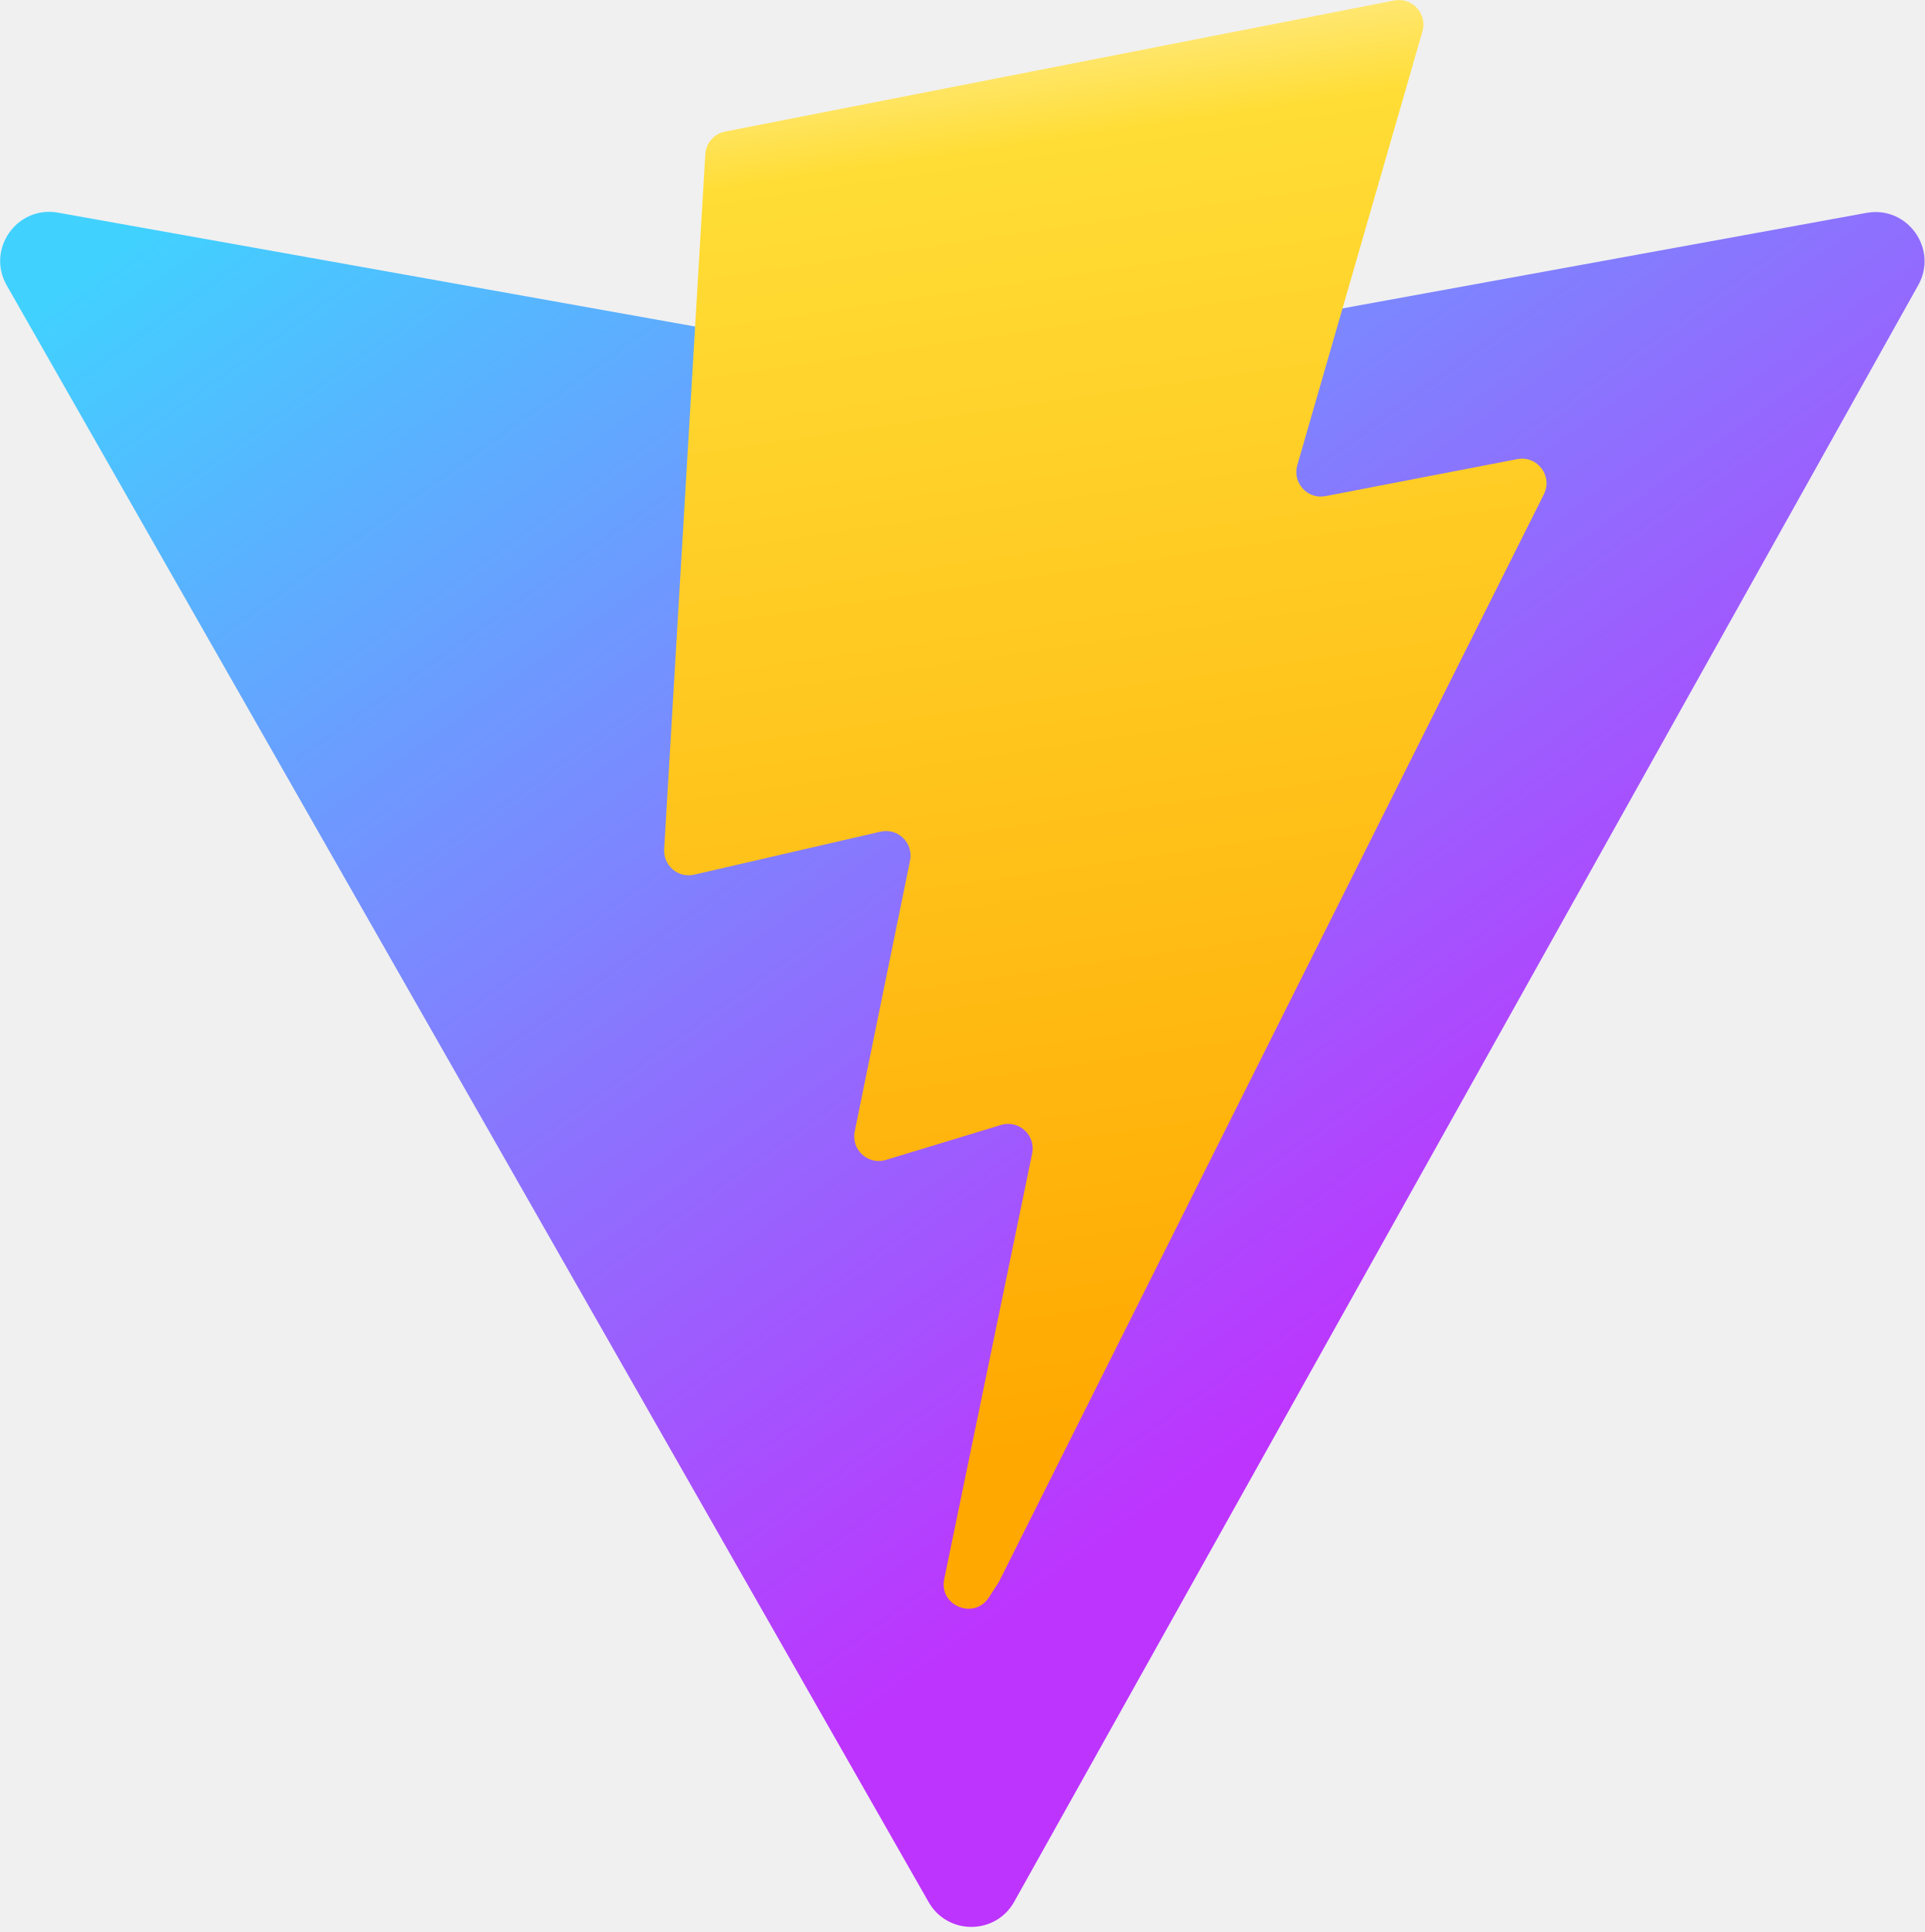
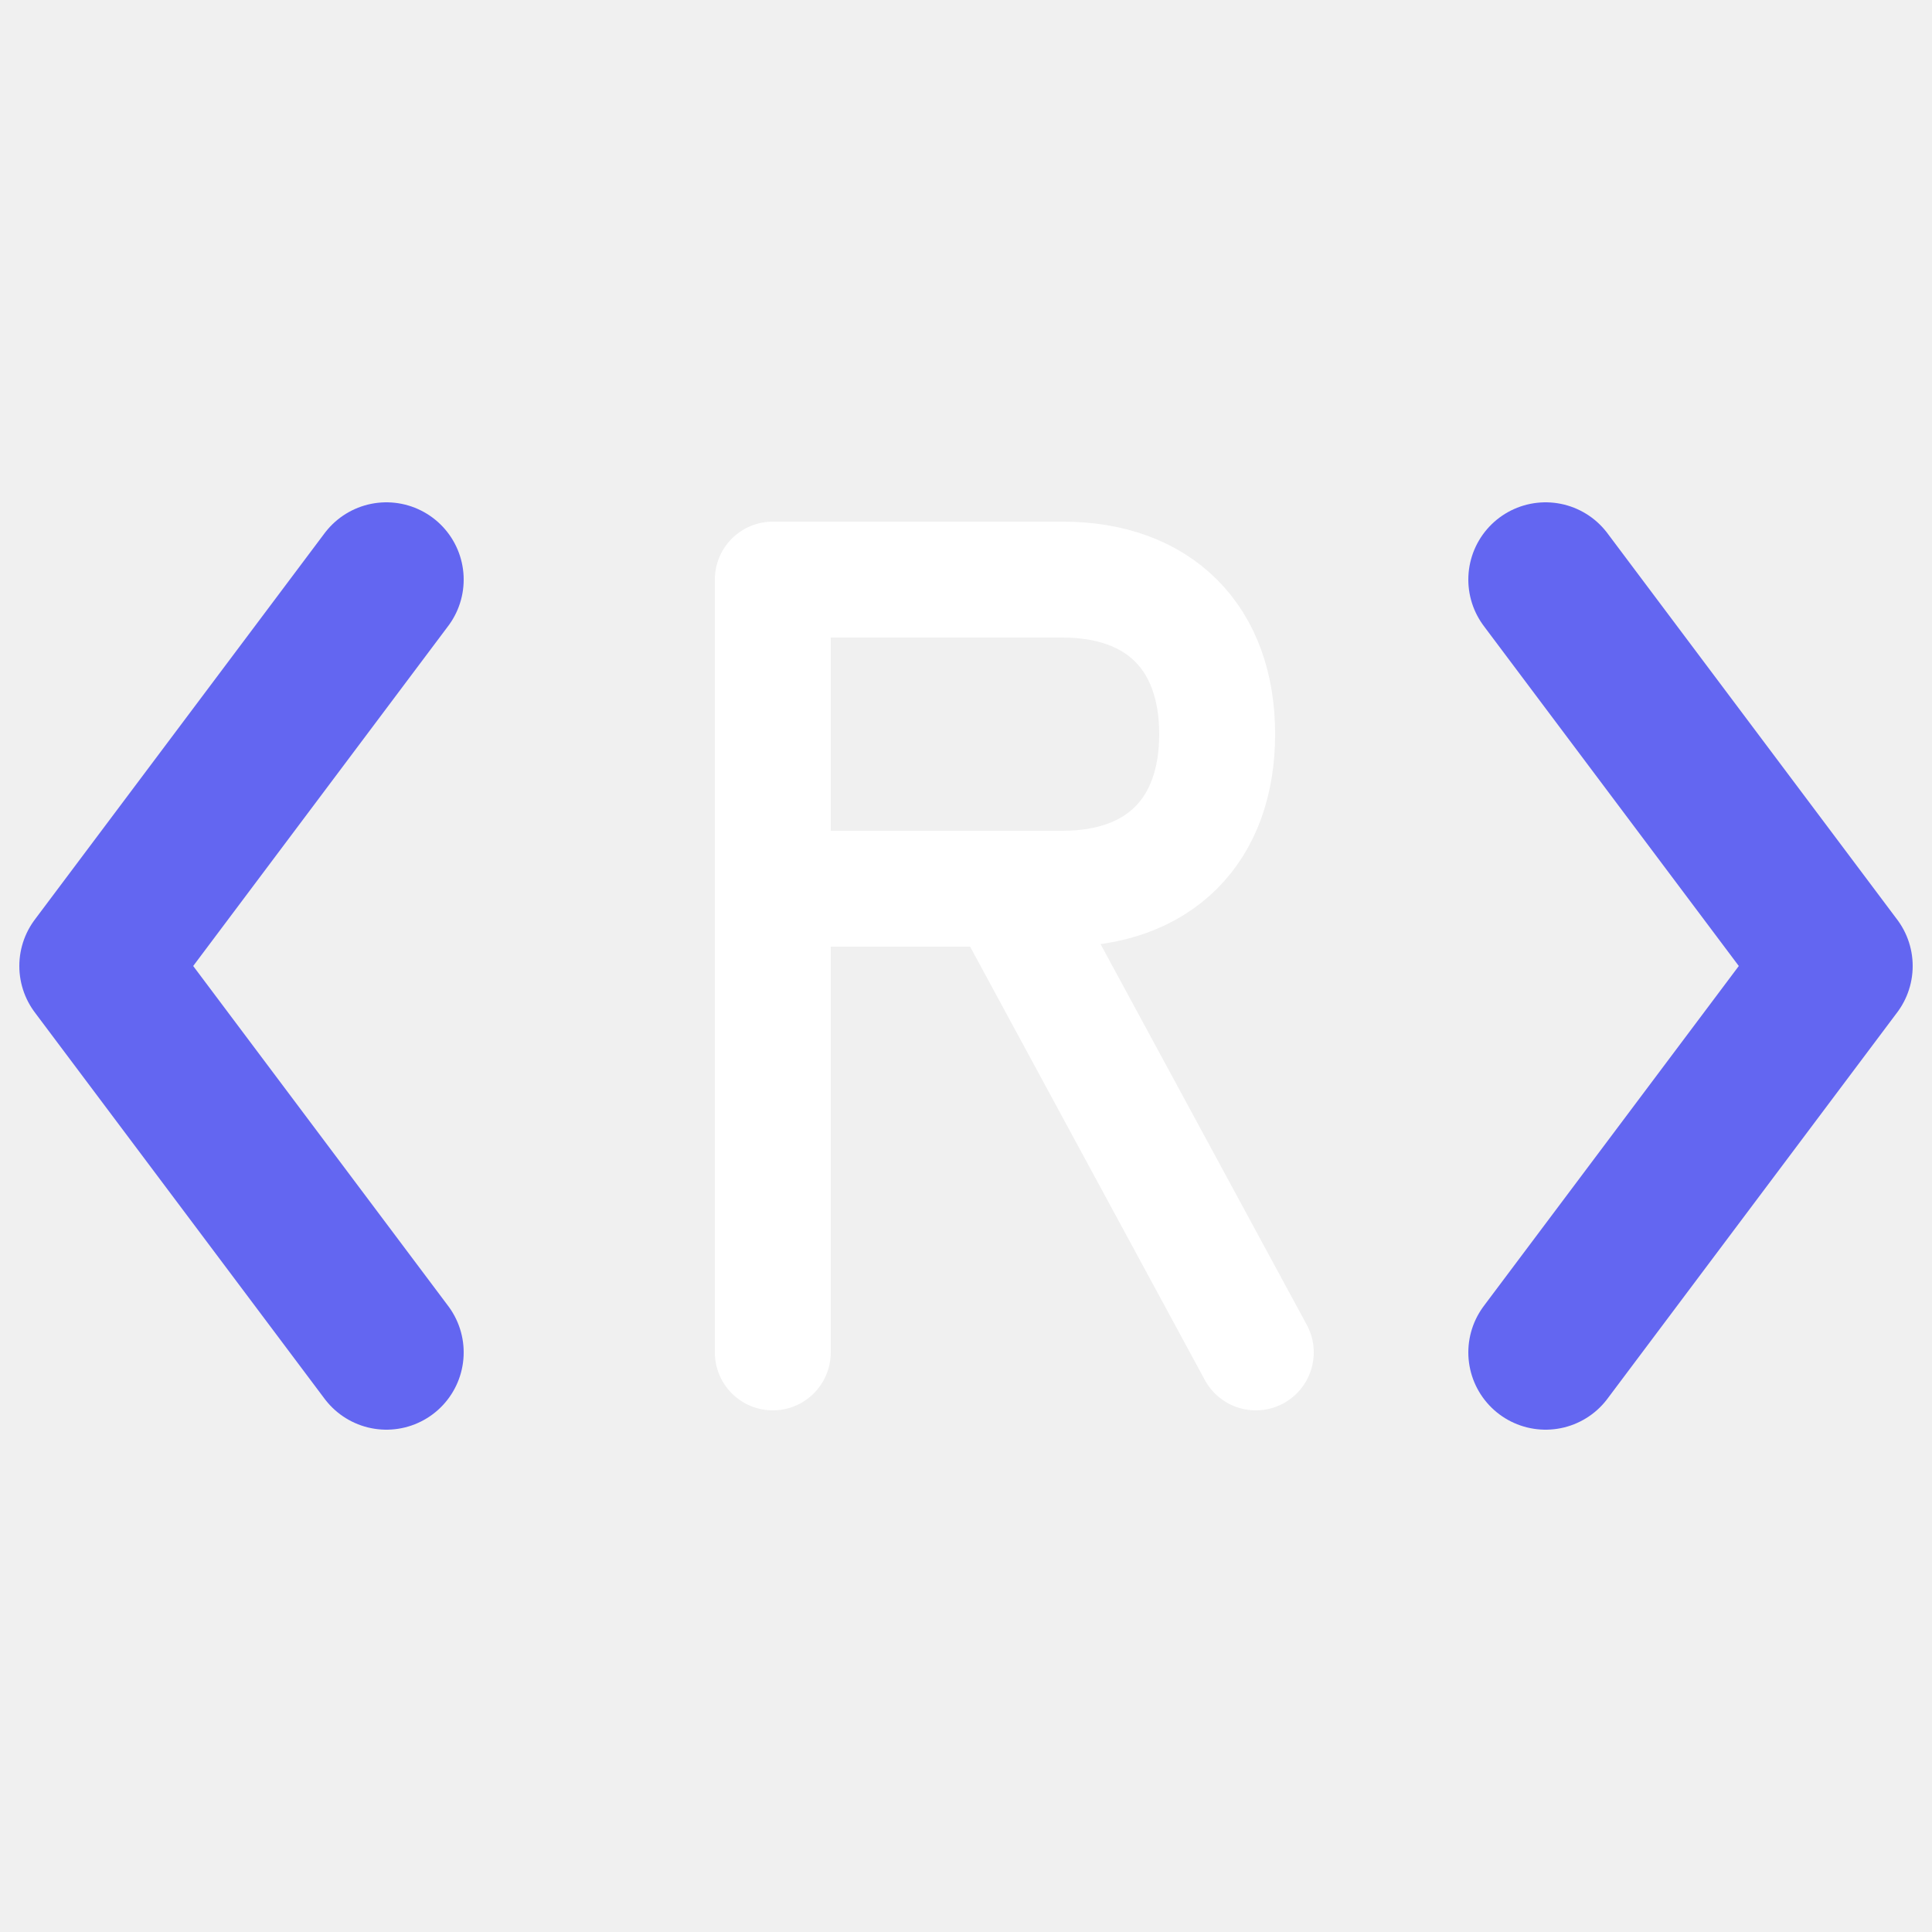
- <svg xmlns="http://www.w3.org/2000/svg" aria-hidden="true" role="img" class="iconify iconify--logos" width="31.88" height="32" preserveAspectRatio="xMidYMid meet" viewBox="0 0 256 257">
-   <defs>
-     <linearGradient id="IconifyId1813088fe1fbc01fb466" x1="-.828%" x2="57.636%" y1="7.652%" y2="78.411%">
-       <stop offset="0%" stop-color="#41D1FF" />
-       <stop offset="100%" stop-color="#BD34FE" />
-     </linearGradient>
-     <linearGradient id="IconifyId1813088fe1fbc01fb467" x1="43.376%" x2="50.316%" y1="2.242%" y2="89.03%">
-       <stop offset="0%" stop-color="#FFEA83" />
-       <stop offset="8.333%" stop-color="#FFDD35" />
-       <stop offset="100%" stop-color="#FFA800" />
-     </linearGradient>
-   </defs>
-   <path fill="url(#IconifyId1813088fe1fbc01fb466)" d="M255.153 37.938L134.897 252.976c-2.483 4.44-8.862 4.466-11.382.048L.875 37.958c-2.746-4.814 1.371-10.646 6.827-9.67l120.385 21.517a6.537 6.537 0 0 0 2.322-.004l117.867-21.483c5.438-.991 9.574 4.796 6.877 9.62Z" />
-   <path fill="url(#IconifyId1813088fe1fbc01fb467)" d="M185.432.063L96.44 17.501a3.268 3.268 0 0 0-2.634 3.014l-5.474 92.456a3.268 3.268 0 0 0 3.997 3.378l24.777-5.718c2.318-.535 4.413 1.507 3.936 3.838l-7.361 36.047c-.495 2.426 1.782 4.5 4.151 3.78l15.304-4.649c2.372-.72 4.652 1.36 4.15 3.788l-11.698 56.621c-.732 3.542 3.979 5.473 5.943 2.437l1.313-2.028l72.516-144.72c1.215-2.423-.88-5.186-3.54-4.672l-25.505 4.922c-2.396.462-4.435-1.77-3.759-4.114l16.646-57.705c.677-2.35-1.37-4.583-3.769-4.113Z" />
+ <svg xmlns="http://www.w3.org/2000/svg" width="100" height="100" viewBox="0 0 100 100" fill="none">
+   <path d="M20 30L5 50L20 70" stroke="#6366F1" stroke-width="8" stroke-linecap="round" stroke-linejoin="round" />
+   <path d="M80 30L95 50L80 70" stroke="#6366F1" stroke-width="8" stroke-linecap="round" stroke-linejoin="round" />
+   <path d="M40 70V30H55C60 30 63 33 63 38C63 43 60 46 55 46H40M52 46L65 70" stroke="white" stroke-width="6" stroke-linecap="round" stroke-linejoin="round" />
</svg>
